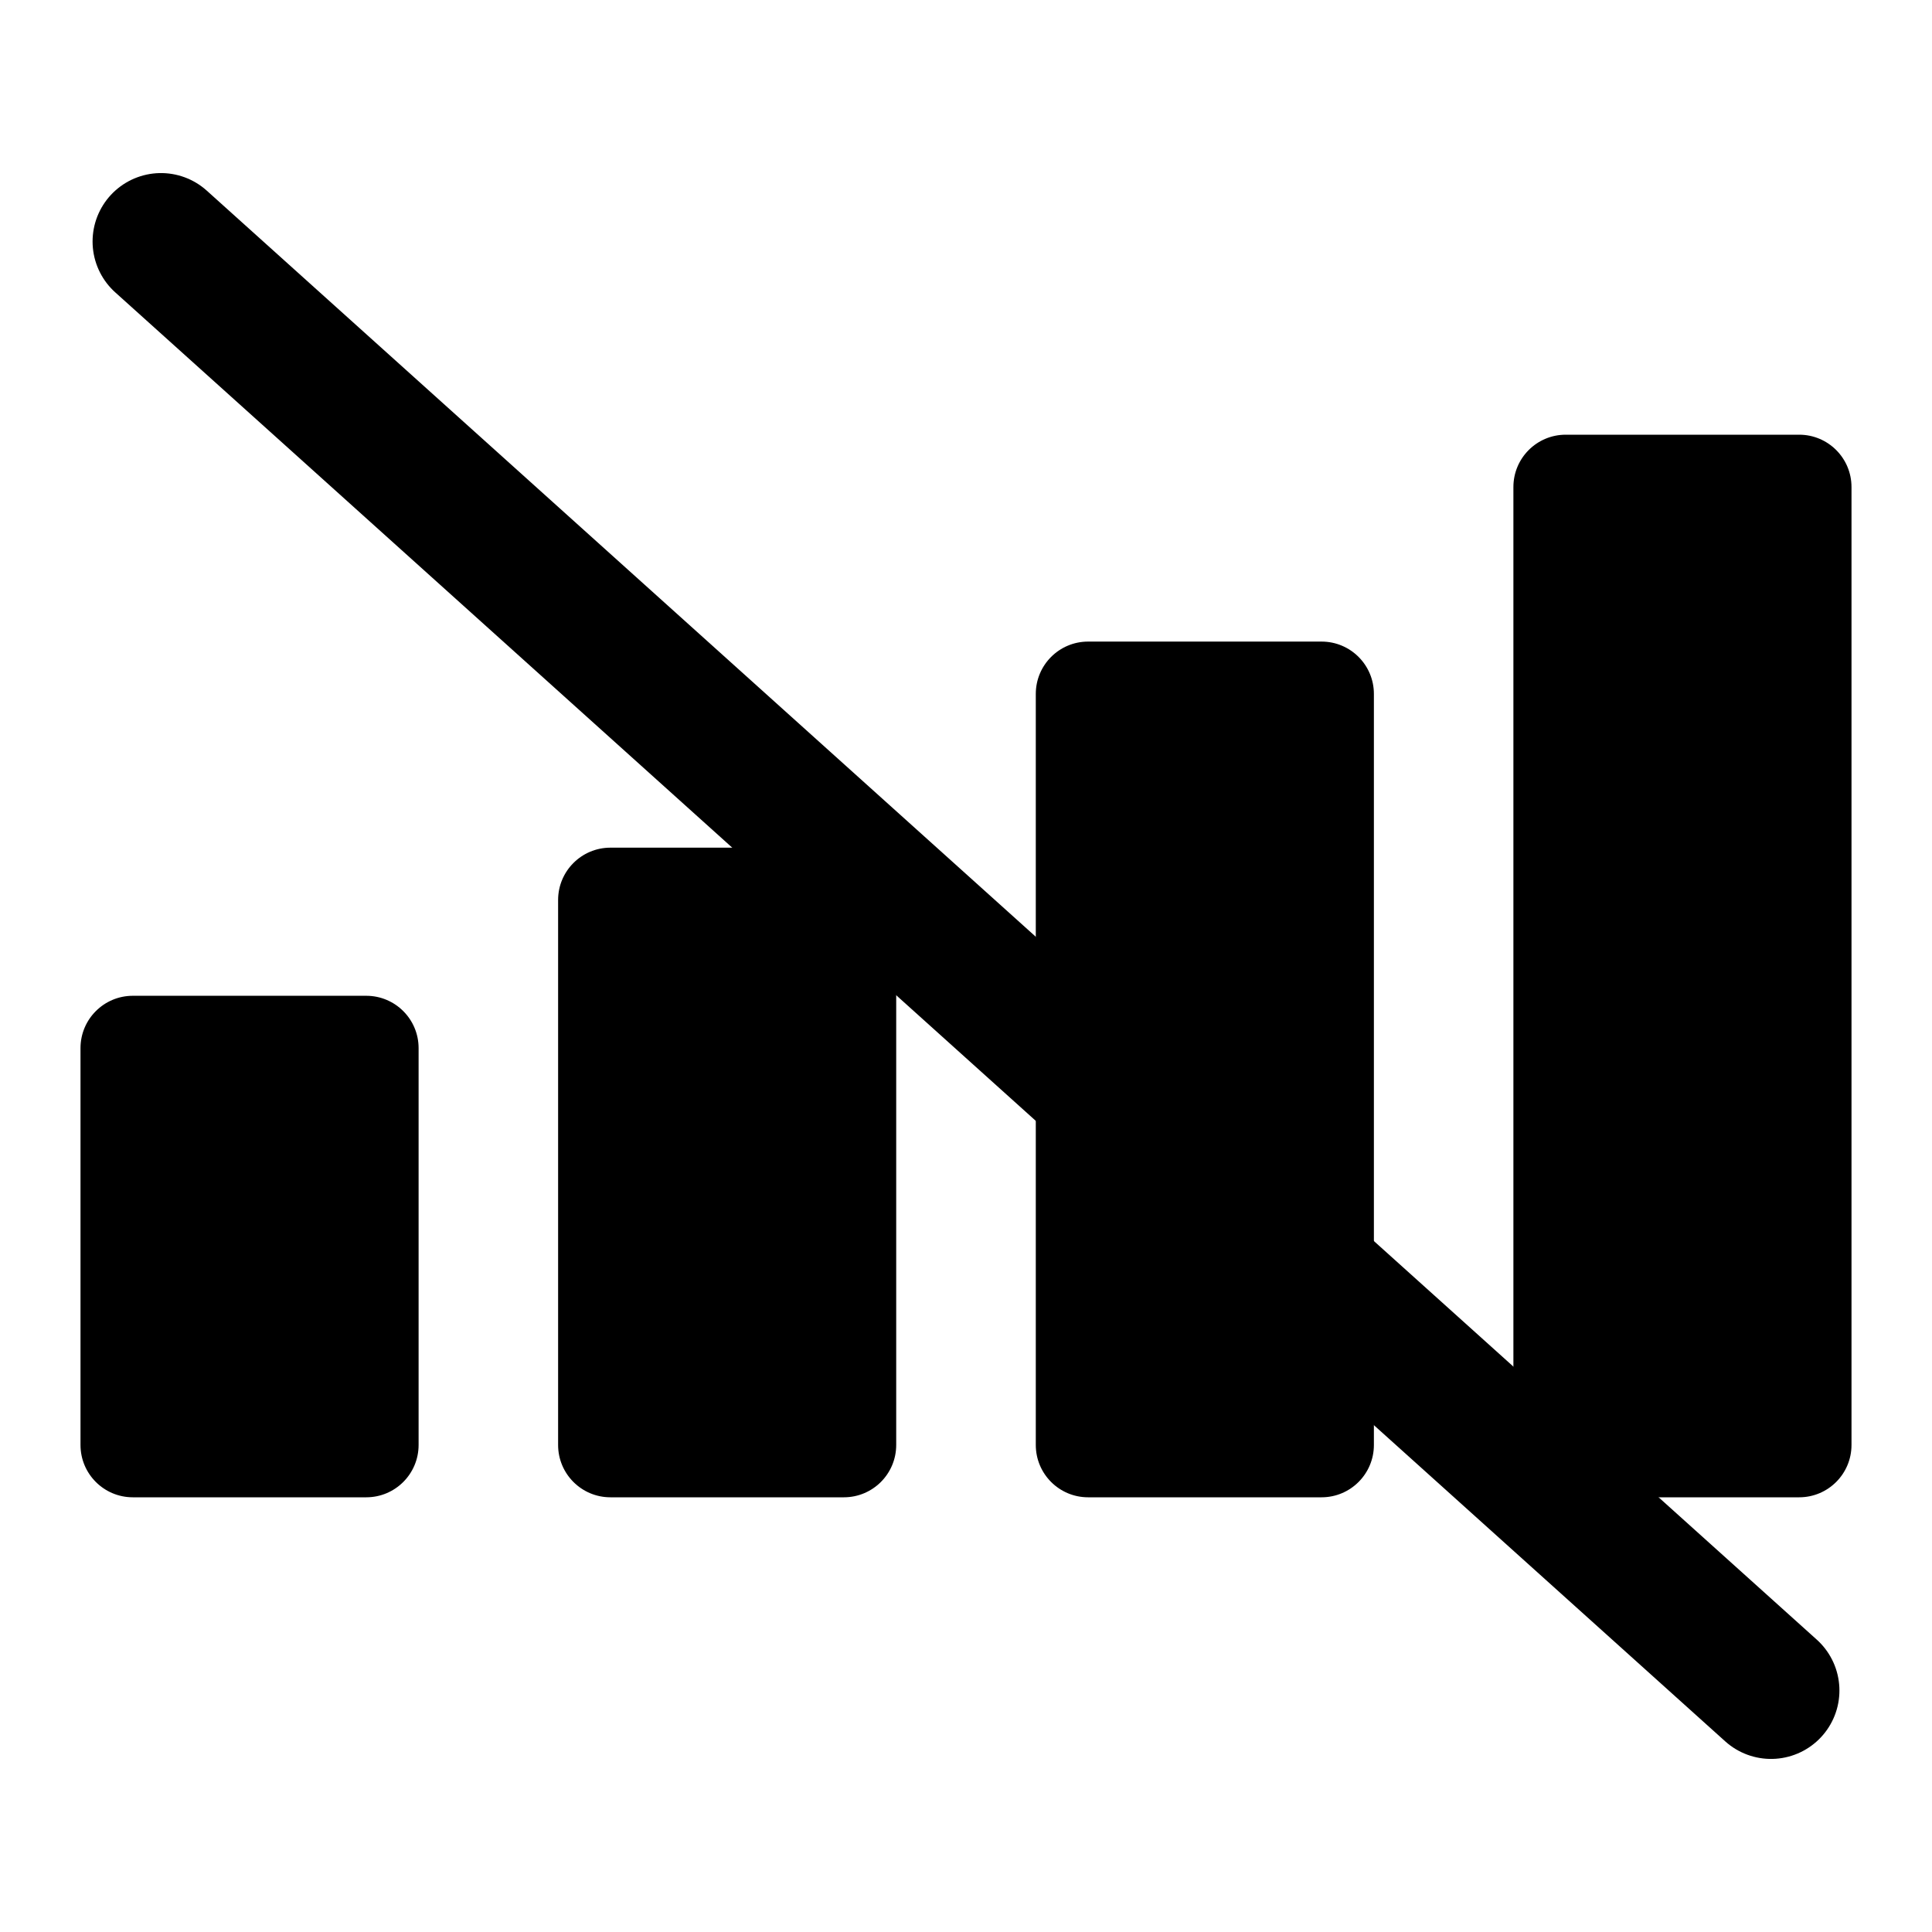
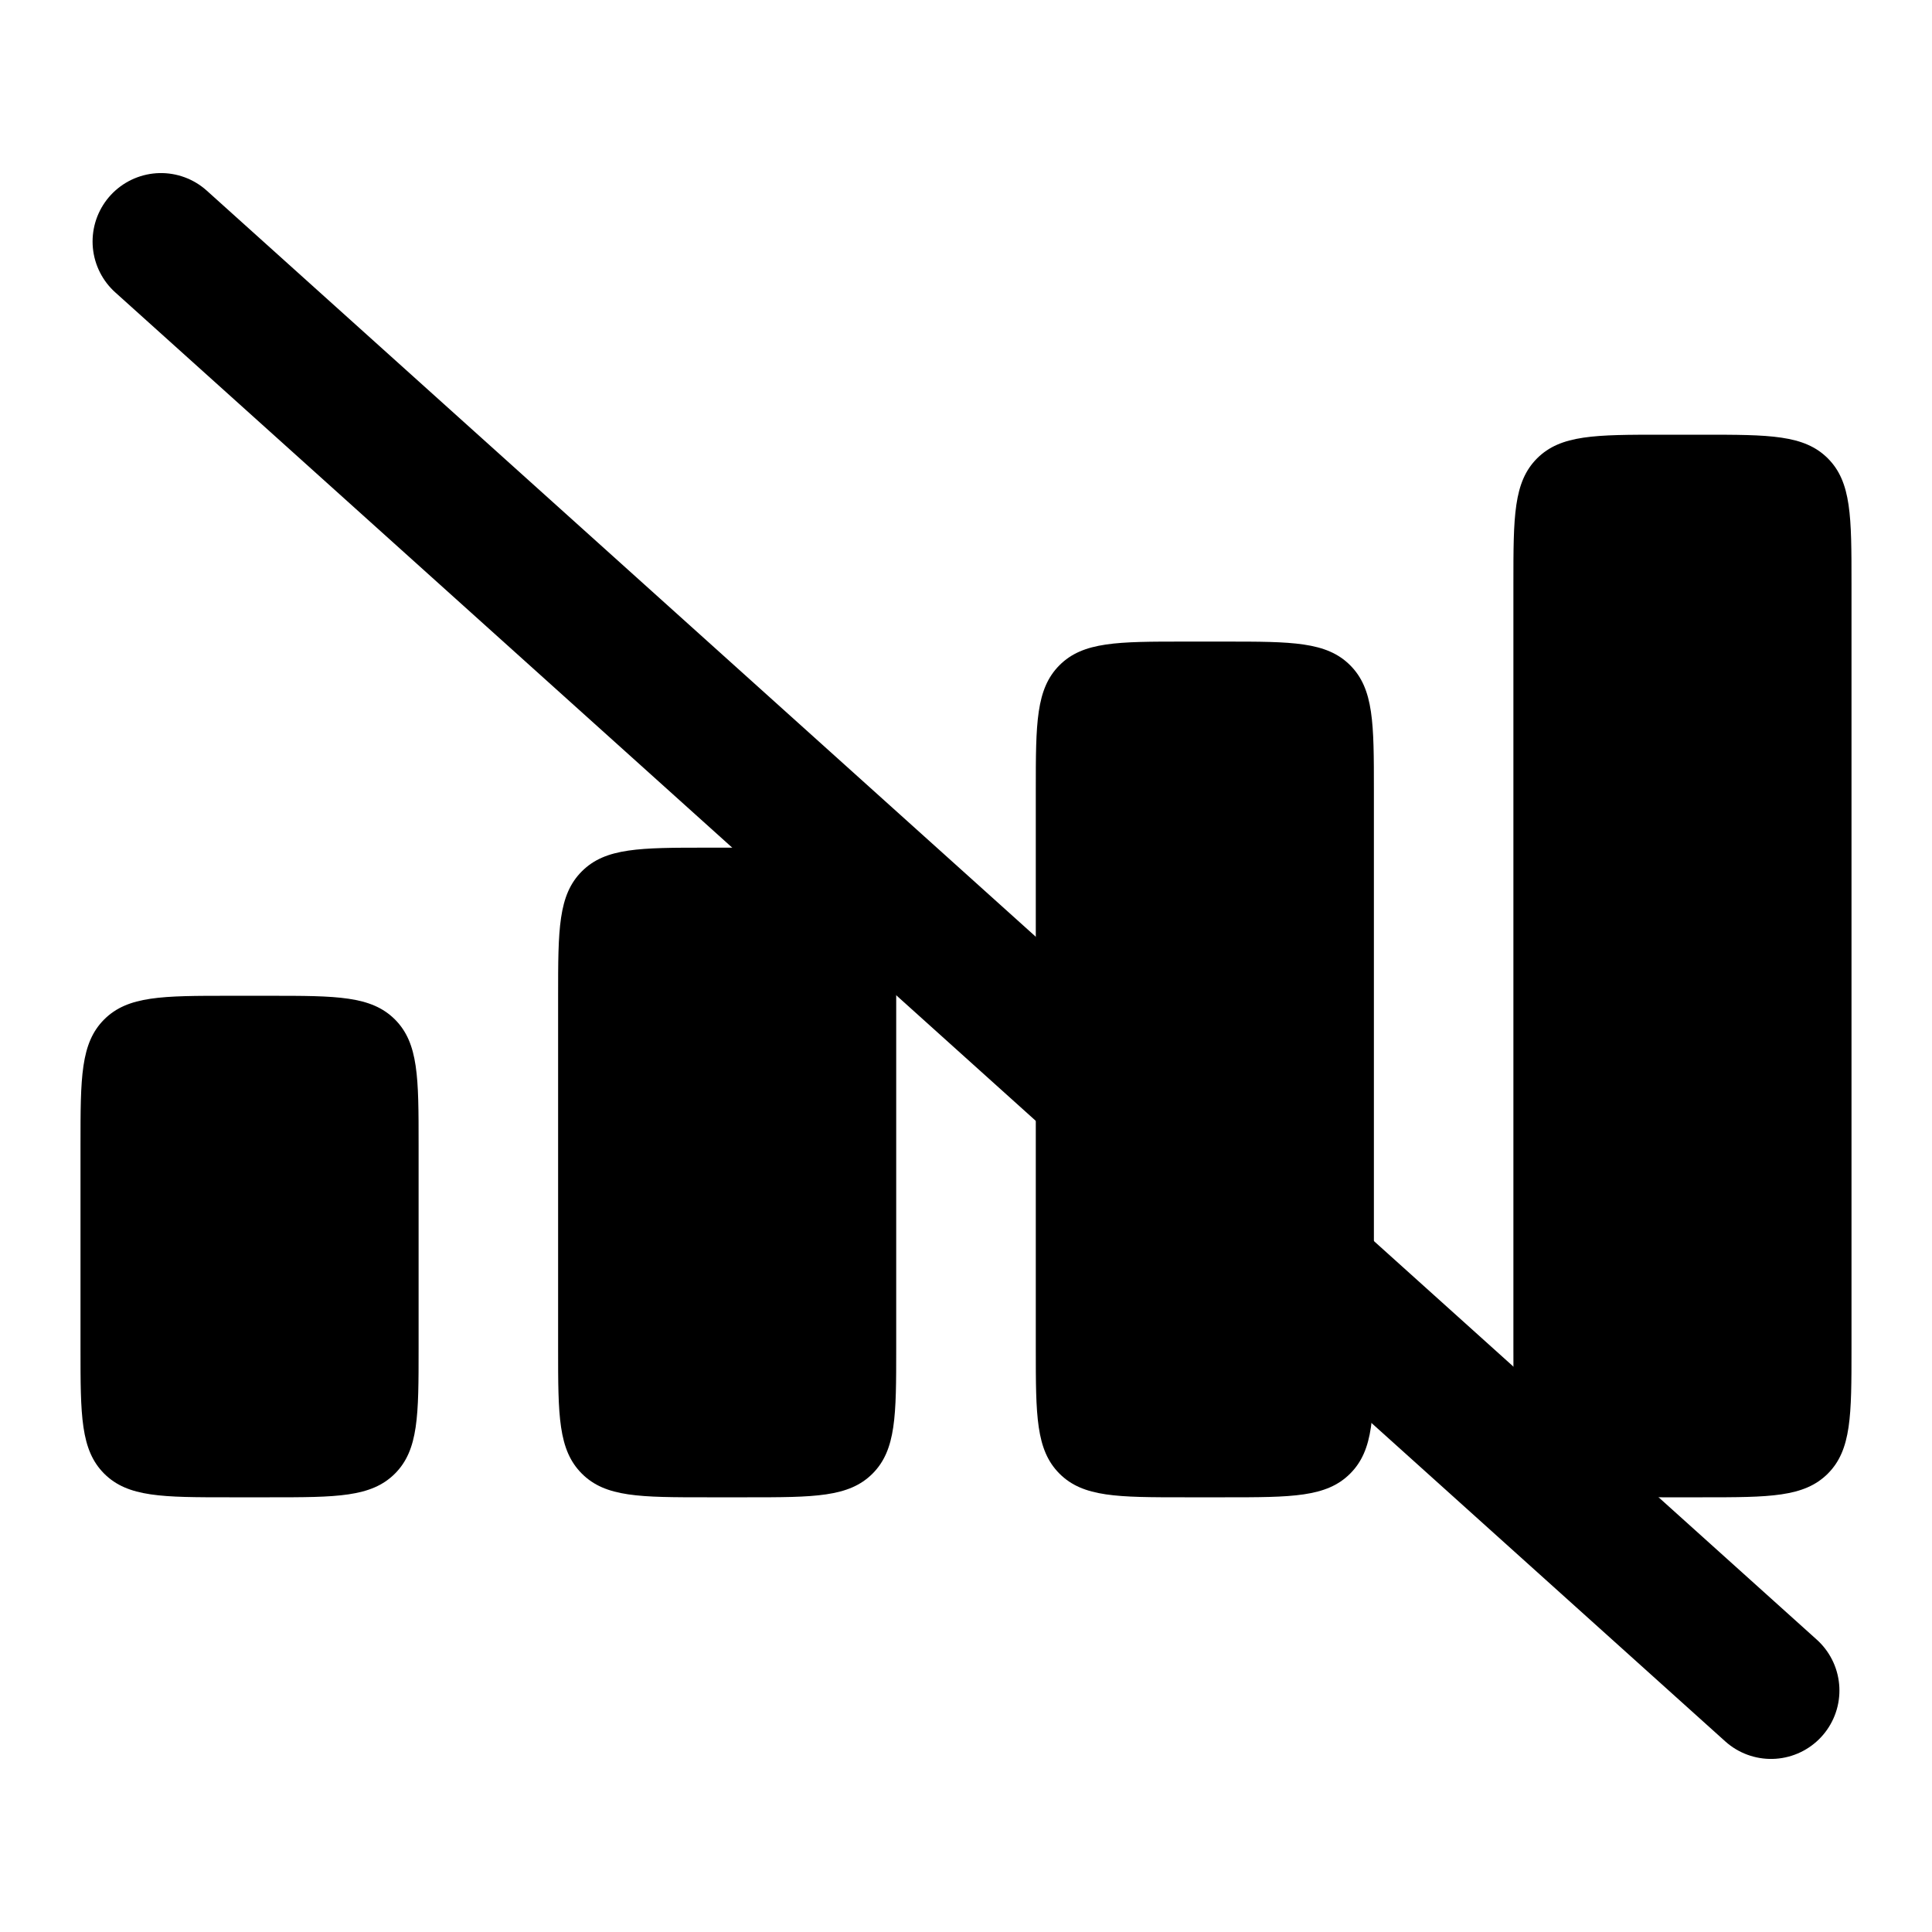
<svg xmlns="http://www.w3.org/2000/svg" viewBox="0 0 24 24">
-   <path d="M19.45,5.4 L22.35,5.4 C22.709,5.4 23,5.691 23,6.05 L23,17.95 C23,18.309 22.709,18.6 22.35,18.6 L19.45,18.6 C19.091,18.6 18.8,18.309 18.8,17.95 L18.8,6.05 C18.8,5.691 19.091,5.4 19.45,5.4 Z M13.517,7.97 L16.417,7.97 C16.776,7.97 17.067,8.261 17.067,8.62 L17.067,17.95 C17.067,18.309 16.776,18.6 16.417,18.6 L13.517,18.6 C13.158,18.6 12.867,18.309 12.867,17.95 L12.867,8.62 C12.867,8.261 13.158,7.97 13.517,7.97 Z M7.583,10.53 L10.483,10.53 C10.842,10.53 11.133,10.821 11.133,11.18 L11.133,17.95 C11.133,18.309 10.842,18.6 10.483,18.6 L7.583,18.6 C7.224,18.6 6.933,18.309 6.933,17.95 L6.933,11.18 C6.933,10.821 7.224,10.53 7.583,10.53 Z M1.65,12.37 L4.55,12.37 C4.909,12.37 5.2,12.661 5.2,13.02 L5.2,17.95 C5.2,18.309 4.909,18.6 4.55,18.6 L1.65,18.6 C1.291,18.6 1,18.309 1,17.95 L1,13.02 C1,12.661 1.291,12.37 1.65,12.37 Z" fill="currentColor" fill-rule="evenodd" />
+   <path d="M18.8,7.25 C18.8,6.418 18.8,5.989 19.094,5.694 C19.389,5.4 19.817,5.4 20.65,5.4 L21.15,5.4 C21.983,5.4 22.411,5.4 22.706,5.694 C23,5.989 23,6.418 23,7.25 L23,16.75 C23,17.582 23,18.011 22.706,18.306 C22.411,18.6 21.983,18.6 21.15,18.6 L20.65,18.6 C19.817,18.6 19.389,18.6 19.094,18.306 C18.8,18.011 18.8,17.582 18.8,16.75 Z M12.867,9.82 C12.867,8.988 12.867,8.559 13.161,8.264 C13.455,7.97 13.884,7.97 14.717,7.97 L15.217,7.97 C16.049,7.97 16.478,7.97 16.772,8.264 C17.067,8.559 17.067,8.988 17.067,9.82 L17.067,16.75 C17.067,17.582 17.067,18.011 16.772,18.306 C16.478,18.6 16.049,18.6 15.217,18.6 L14.717,18.6 C13.884,18.6 13.455,18.6 13.161,18.306 C12.867,18.011 12.867,17.582 12.867,16.75 Z M6.933,12.38 C6.933,11.547 6.933,11.119 7.228,10.824 C7.522,10.53 7.951,10.53 8.783,10.53 L9.283,10.53 C10.116,10.53 10.545,10.53 10.839,10.824 C11.133,11.119 11.133,11.547 11.133,12.38 L11.133,16.75 C11.133,17.582 11.133,18.011 10.839,18.306 C10.545,18.6 10.116,18.6 9.283,18.6 L8.783,18.6 C7.951,18.6 7.522,18.6 7.228,18.306 C6.933,18.011 6.933,17.582 6.933,16.75 Z M1,14.22 C1,13.387 1,12.959 1.294,12.664 C1.589,12.37 2.018,12.37 2.85,12.37 L3.35,12.37 C4.183,12.37 4.611,12.37 4.906,12.664 C5.2,12.959 5.2,13.387 5.2,14.22 L5.2,16.75 C5.2,17.582 5.2,18.011 4.906,18.306 C4.611,18.6 4.183,18.6 3.35,18.6 L2.85,18.6 C2.018,18.6 1.589,18.6 1.294,18.306 C1,18.011 1,17.582 1,16.75 Z" fill="currentColor" fill-rule="evenodd" />
  <path d="M2,3 L22,21" fill="none" stroke="currentColor" stroke-width="1.7" stroke-linecap="round" stroke-linejoin="round" />
</svg>
